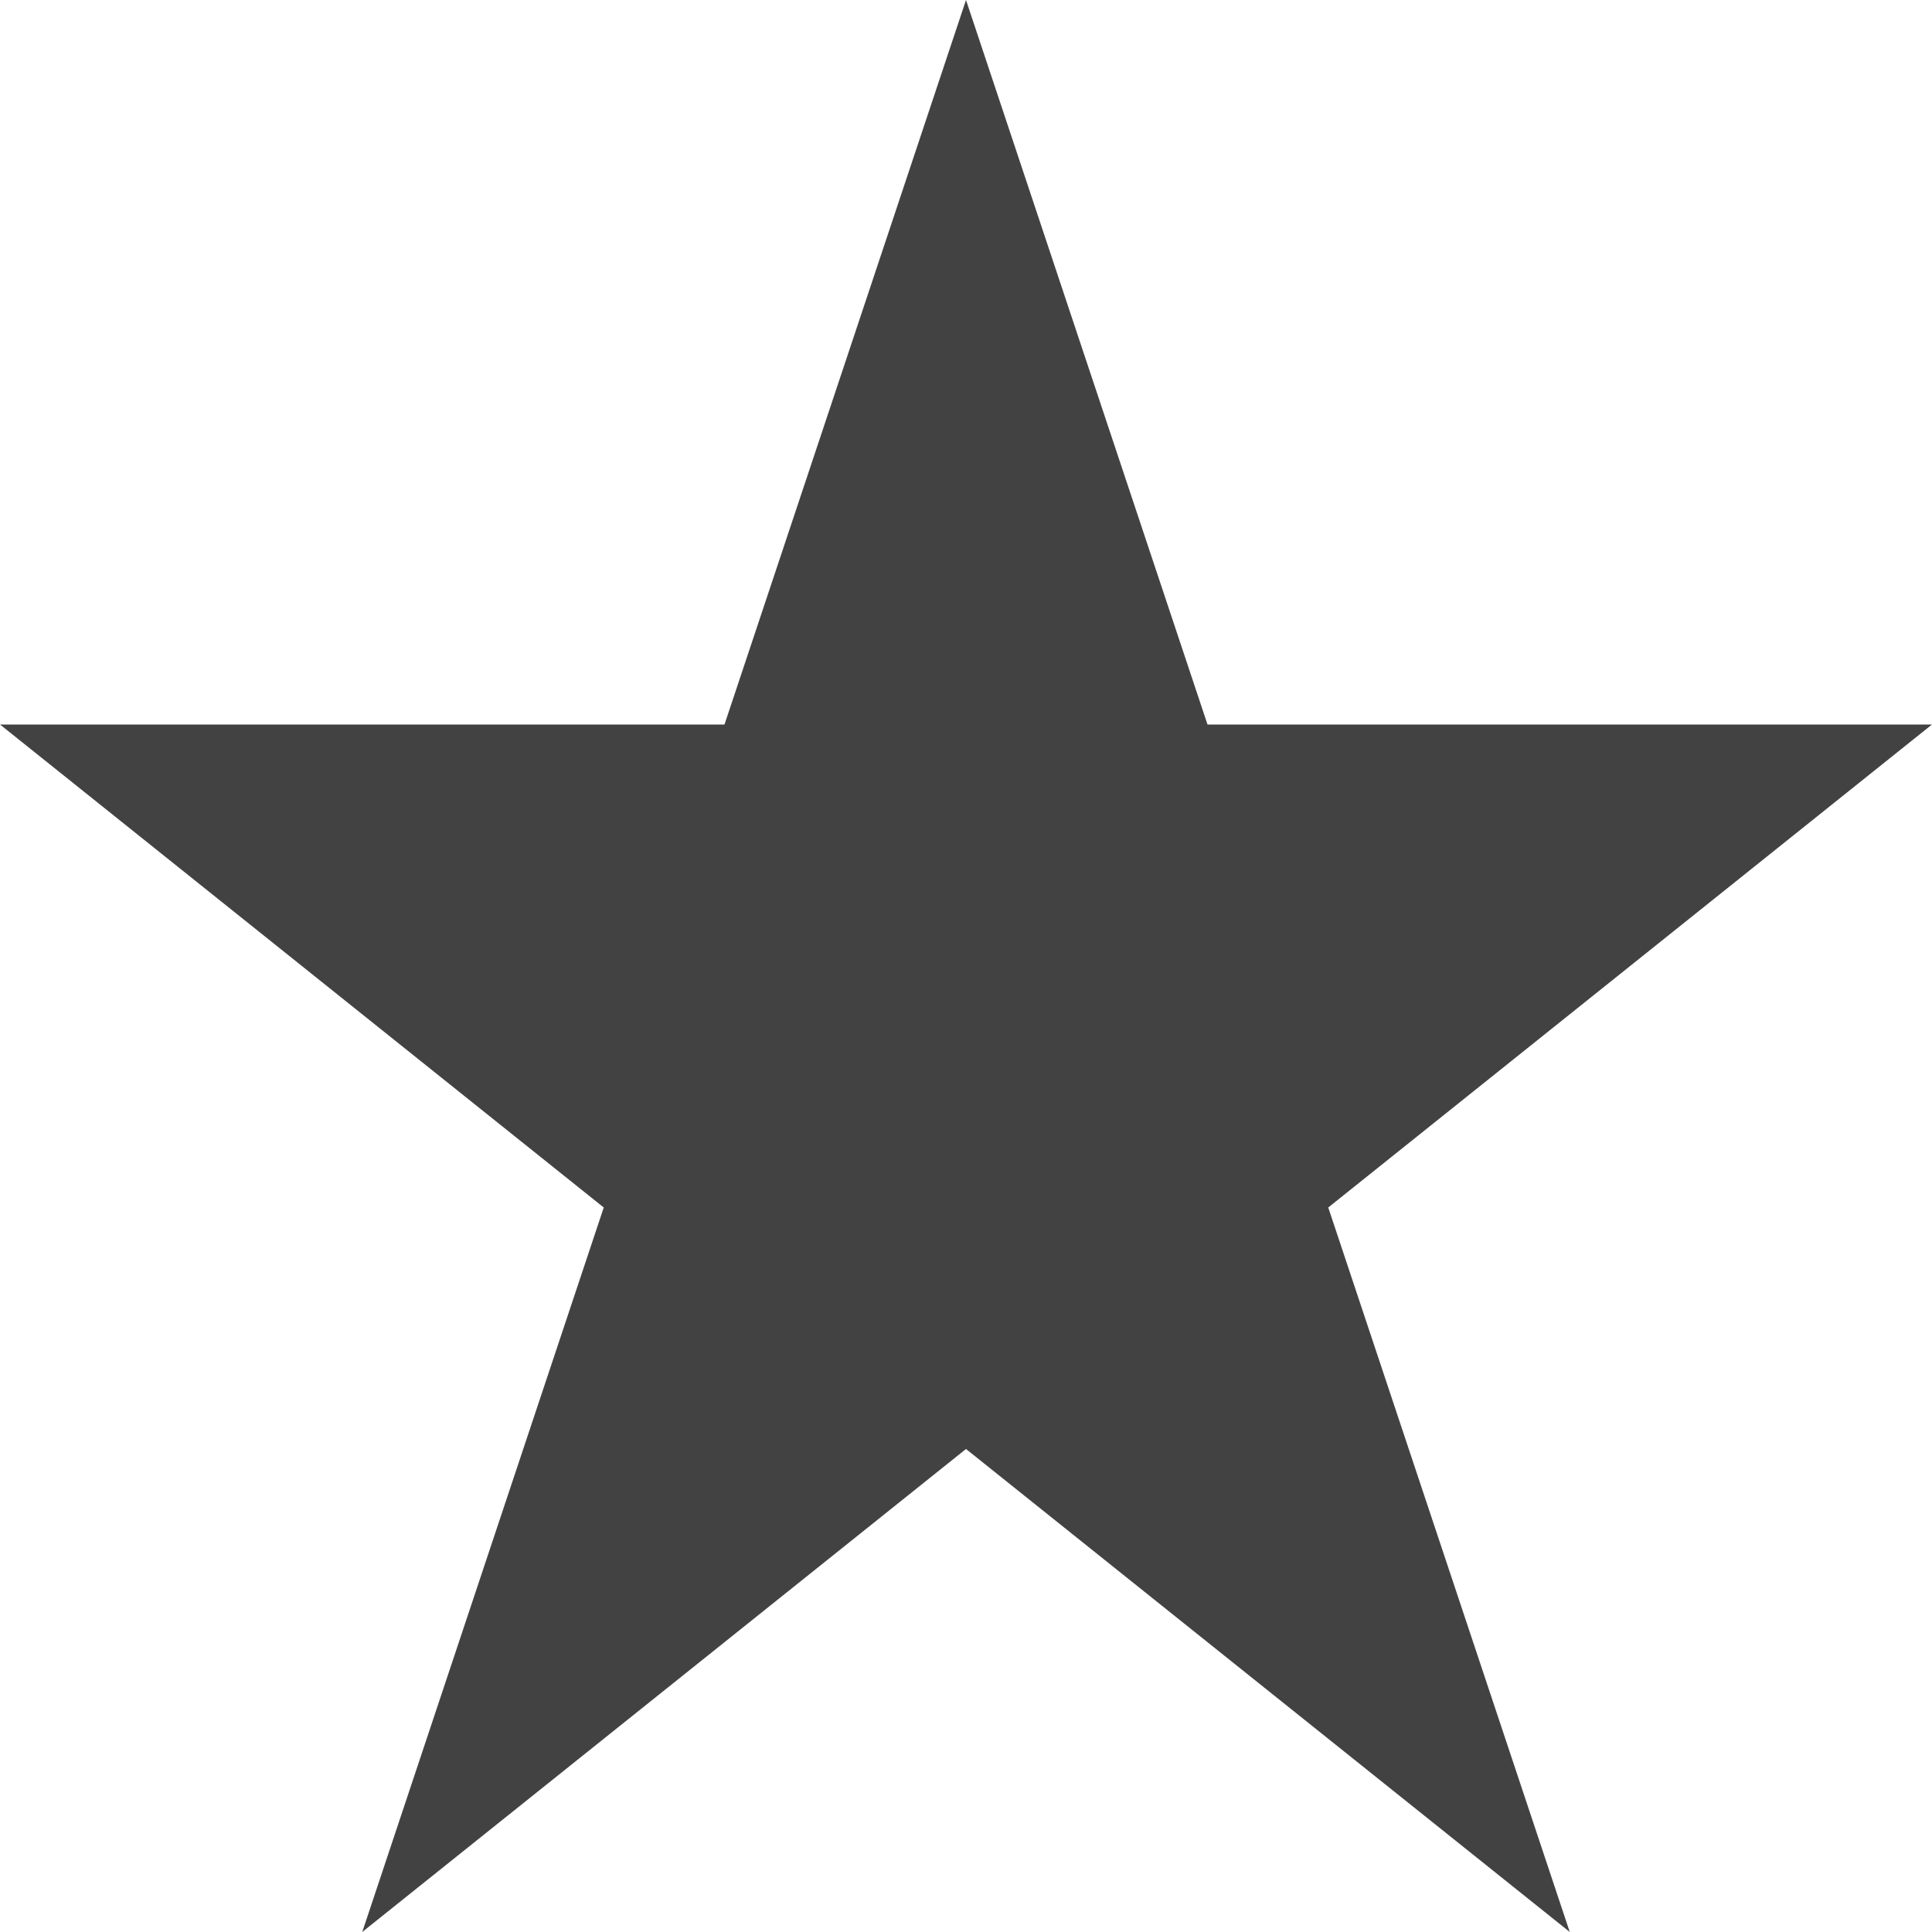
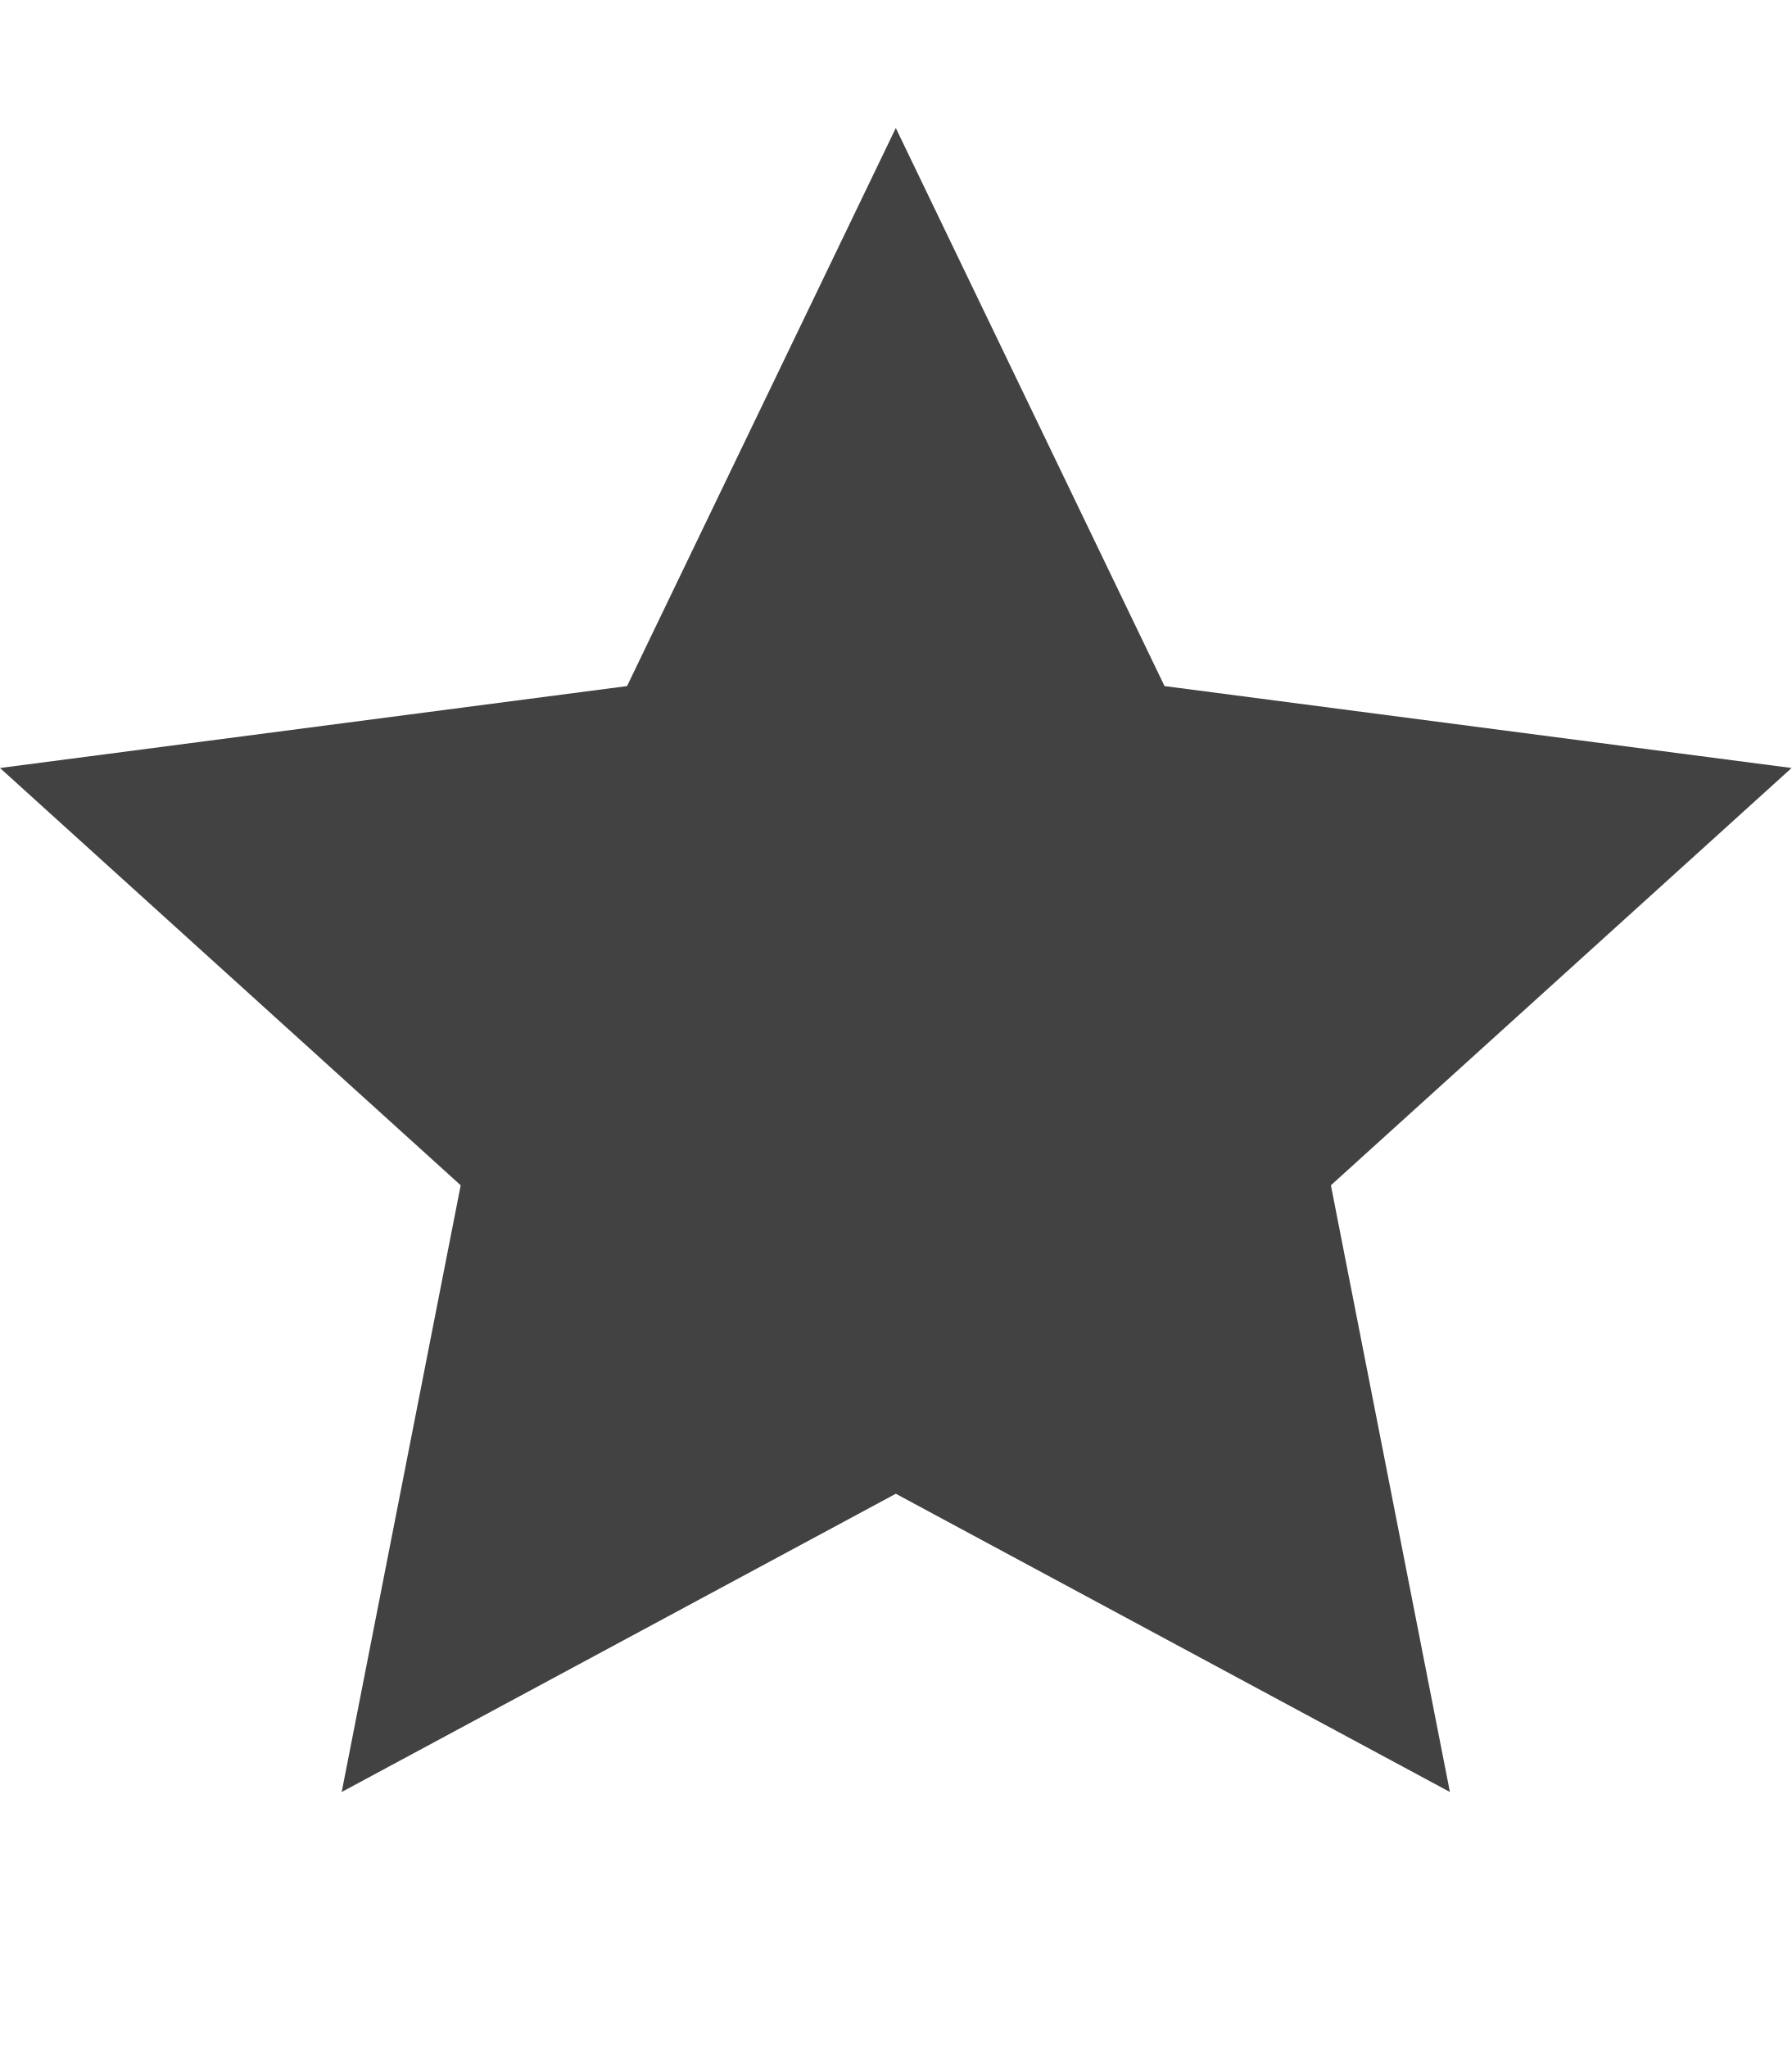
- <svg xmlns="http://www.w3.org/2000/svg" width="16" height="16" viewBox="0 0 8 8">
-   <path d="M4 0l-1 3h-3l2.5 2-1 3 2.5-2 2.5 2-1-3 2.5-2h-3l-1-3z" preserveAspectRatio="xMidYMid meet" fill="#424242" />
+ <svg xmlns="http://www.w3.org/2000/svg" width="14" height="16" viewBox="0 0 14 16">
+   <path fill-rule="evenodd" fill="#424242" d="M14 6l-4.9-.64L7 1 4.9 5.36 0 6l3.6 3.26L2.67 14 7 11.67 11.33 14l-.93-4.74L14 6z" />
</svg>
